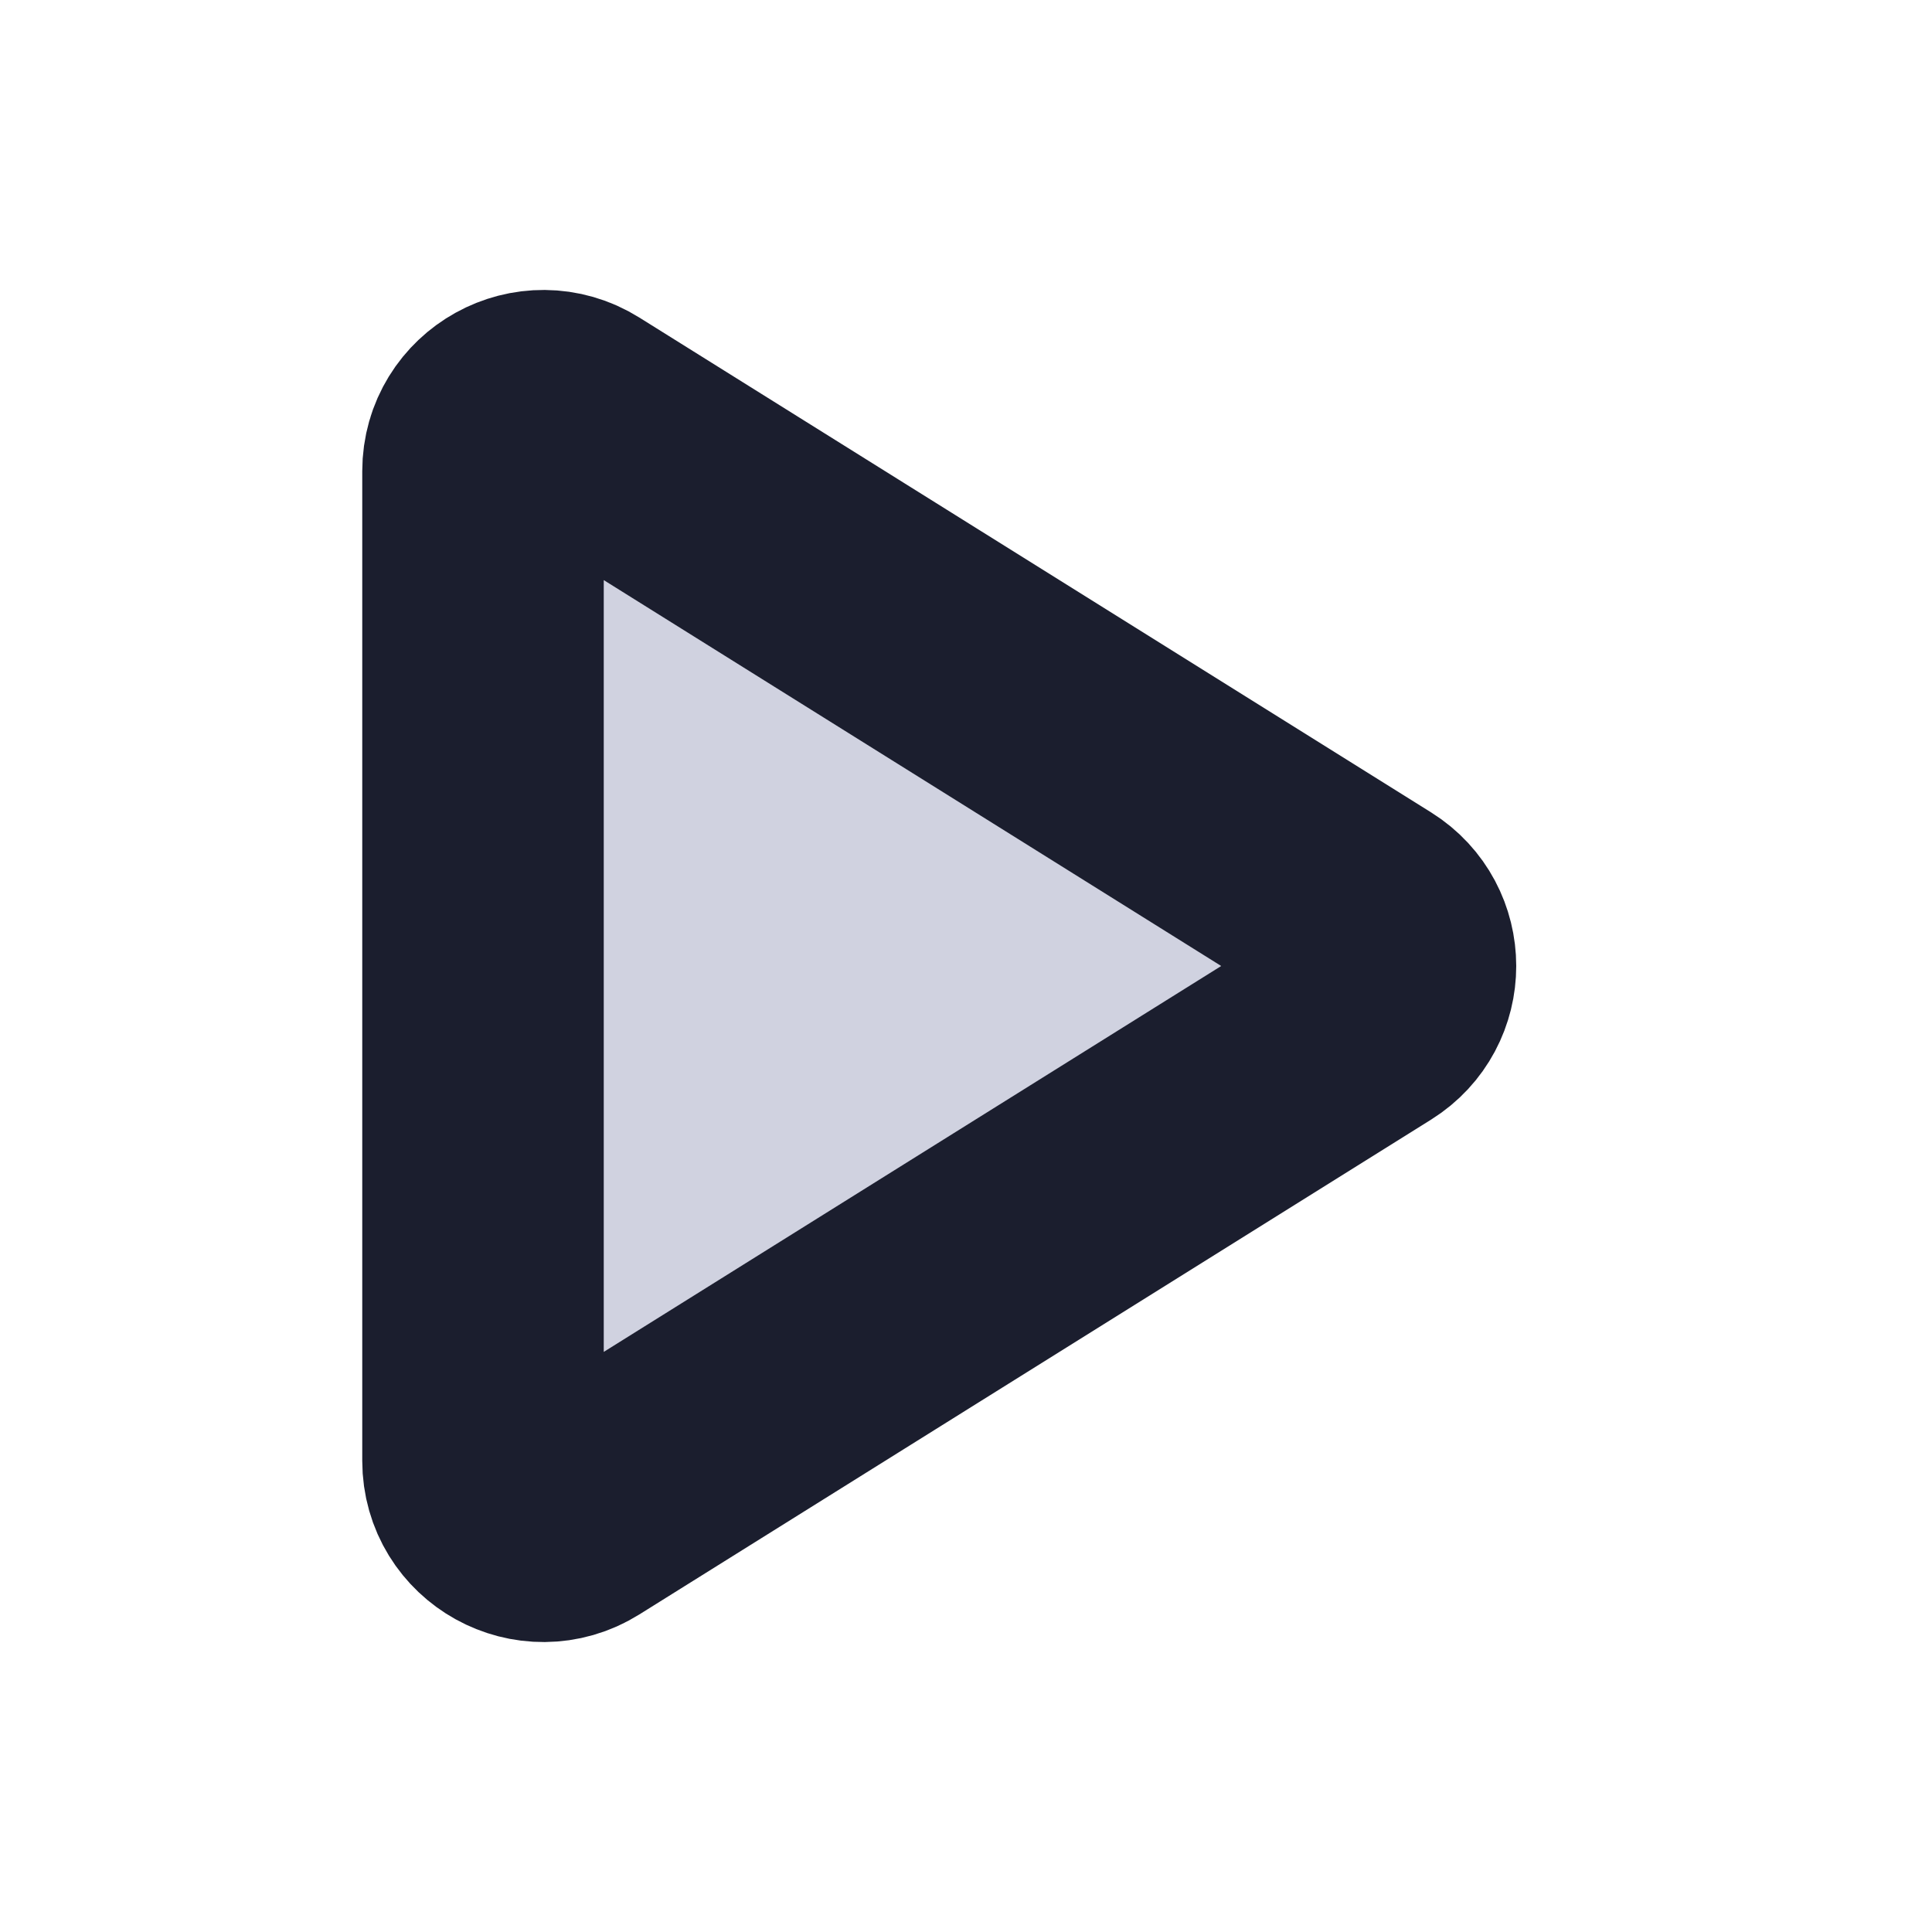
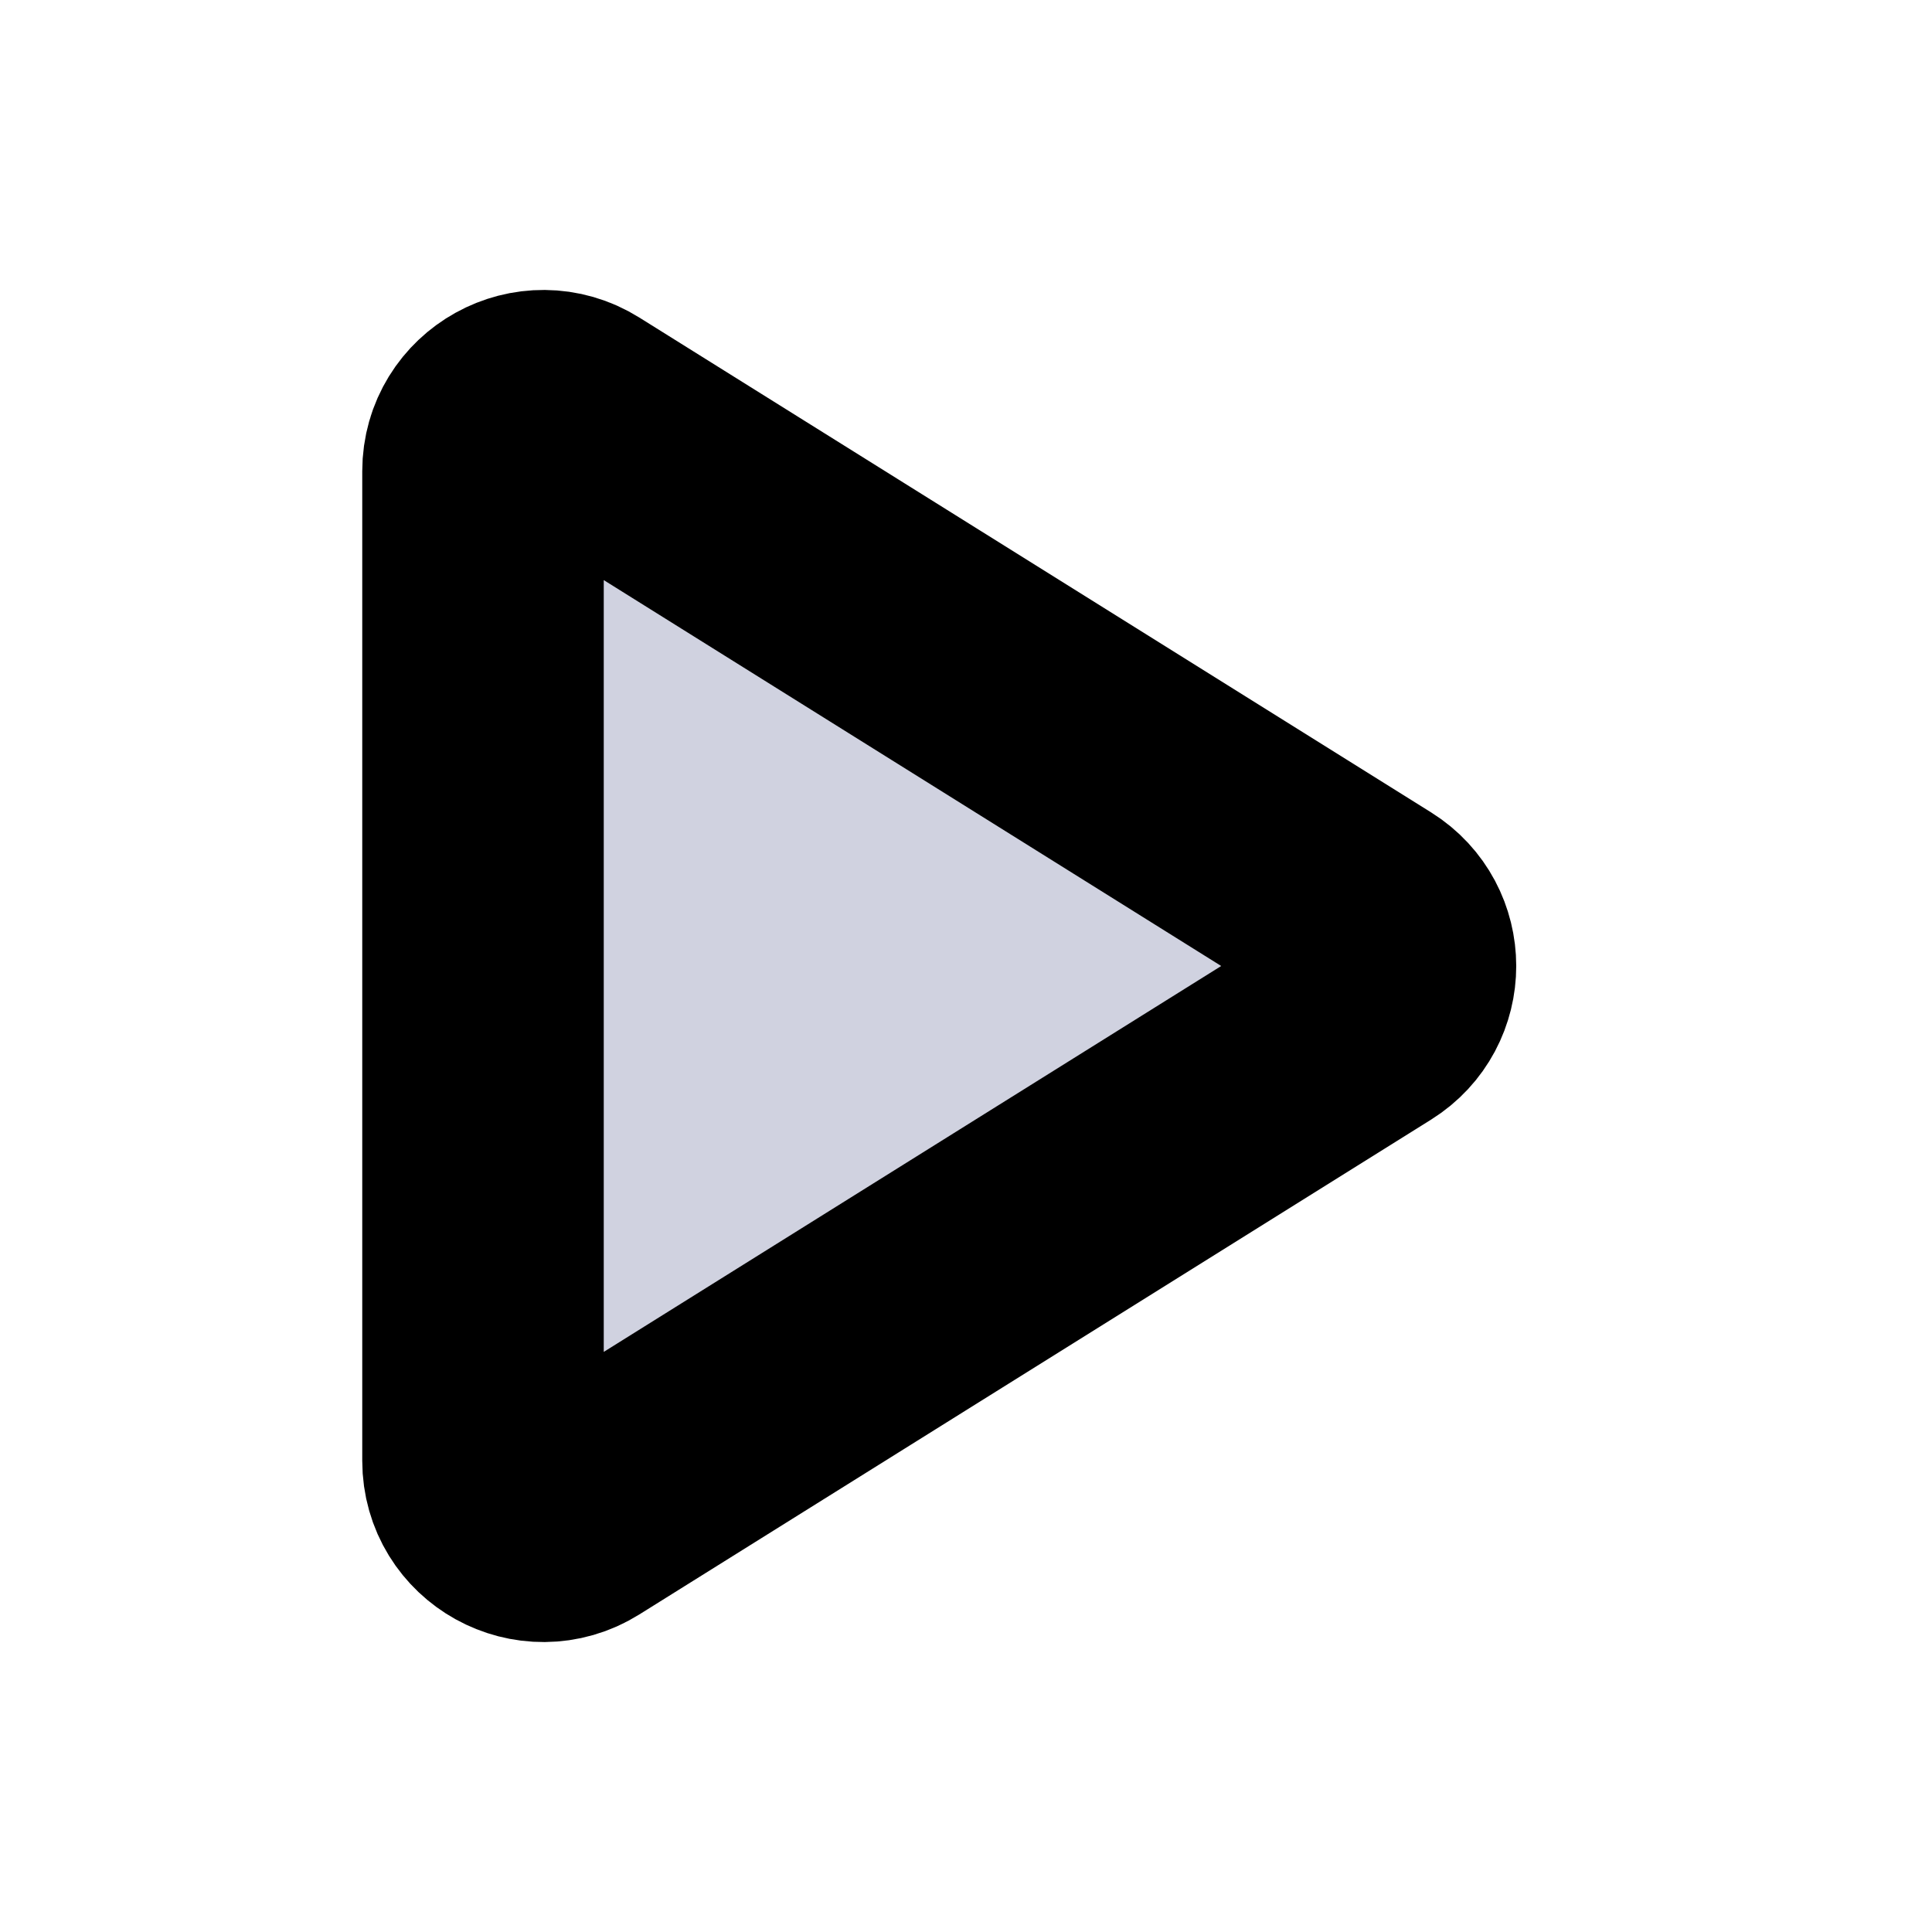
<svg xmlns="http://www.w3.org/2000/svg" viewBox="0 0 16 16" fill="none">
-   <path d="M11.322 8.424L4.765 12.522C4.432 12.73 4 12.491 4 12.098V3.902C4 3.509 4.432 3.27 4.765 3.478L11.322 7.576C11.635 7.772 11.635 8.228 11.322 8.424Z" fill="#D0D2E0" stroke="#1B1E2E" class="icon-dark-stroke icon-light-fill" stroke-width="2" stroke-linecap="round" stroke-linejoin="round" />
+   <path d="M11.322 8.424L4.765 12.522C4.432 12.73 4 12.491 4 12.098V3.902C4 3.509 4.432 3.27 4.765 3.478L11.322 7.576C11.635 7.772 11.635 8.228 11.322 8.424Z" fill="#D0D2E0" stroke="currentColor" class="icon-dark-stroke icon-light-fill" stroke-width="2" stroke-linecap="round" stroke-linejoin="round" />
</svg>
